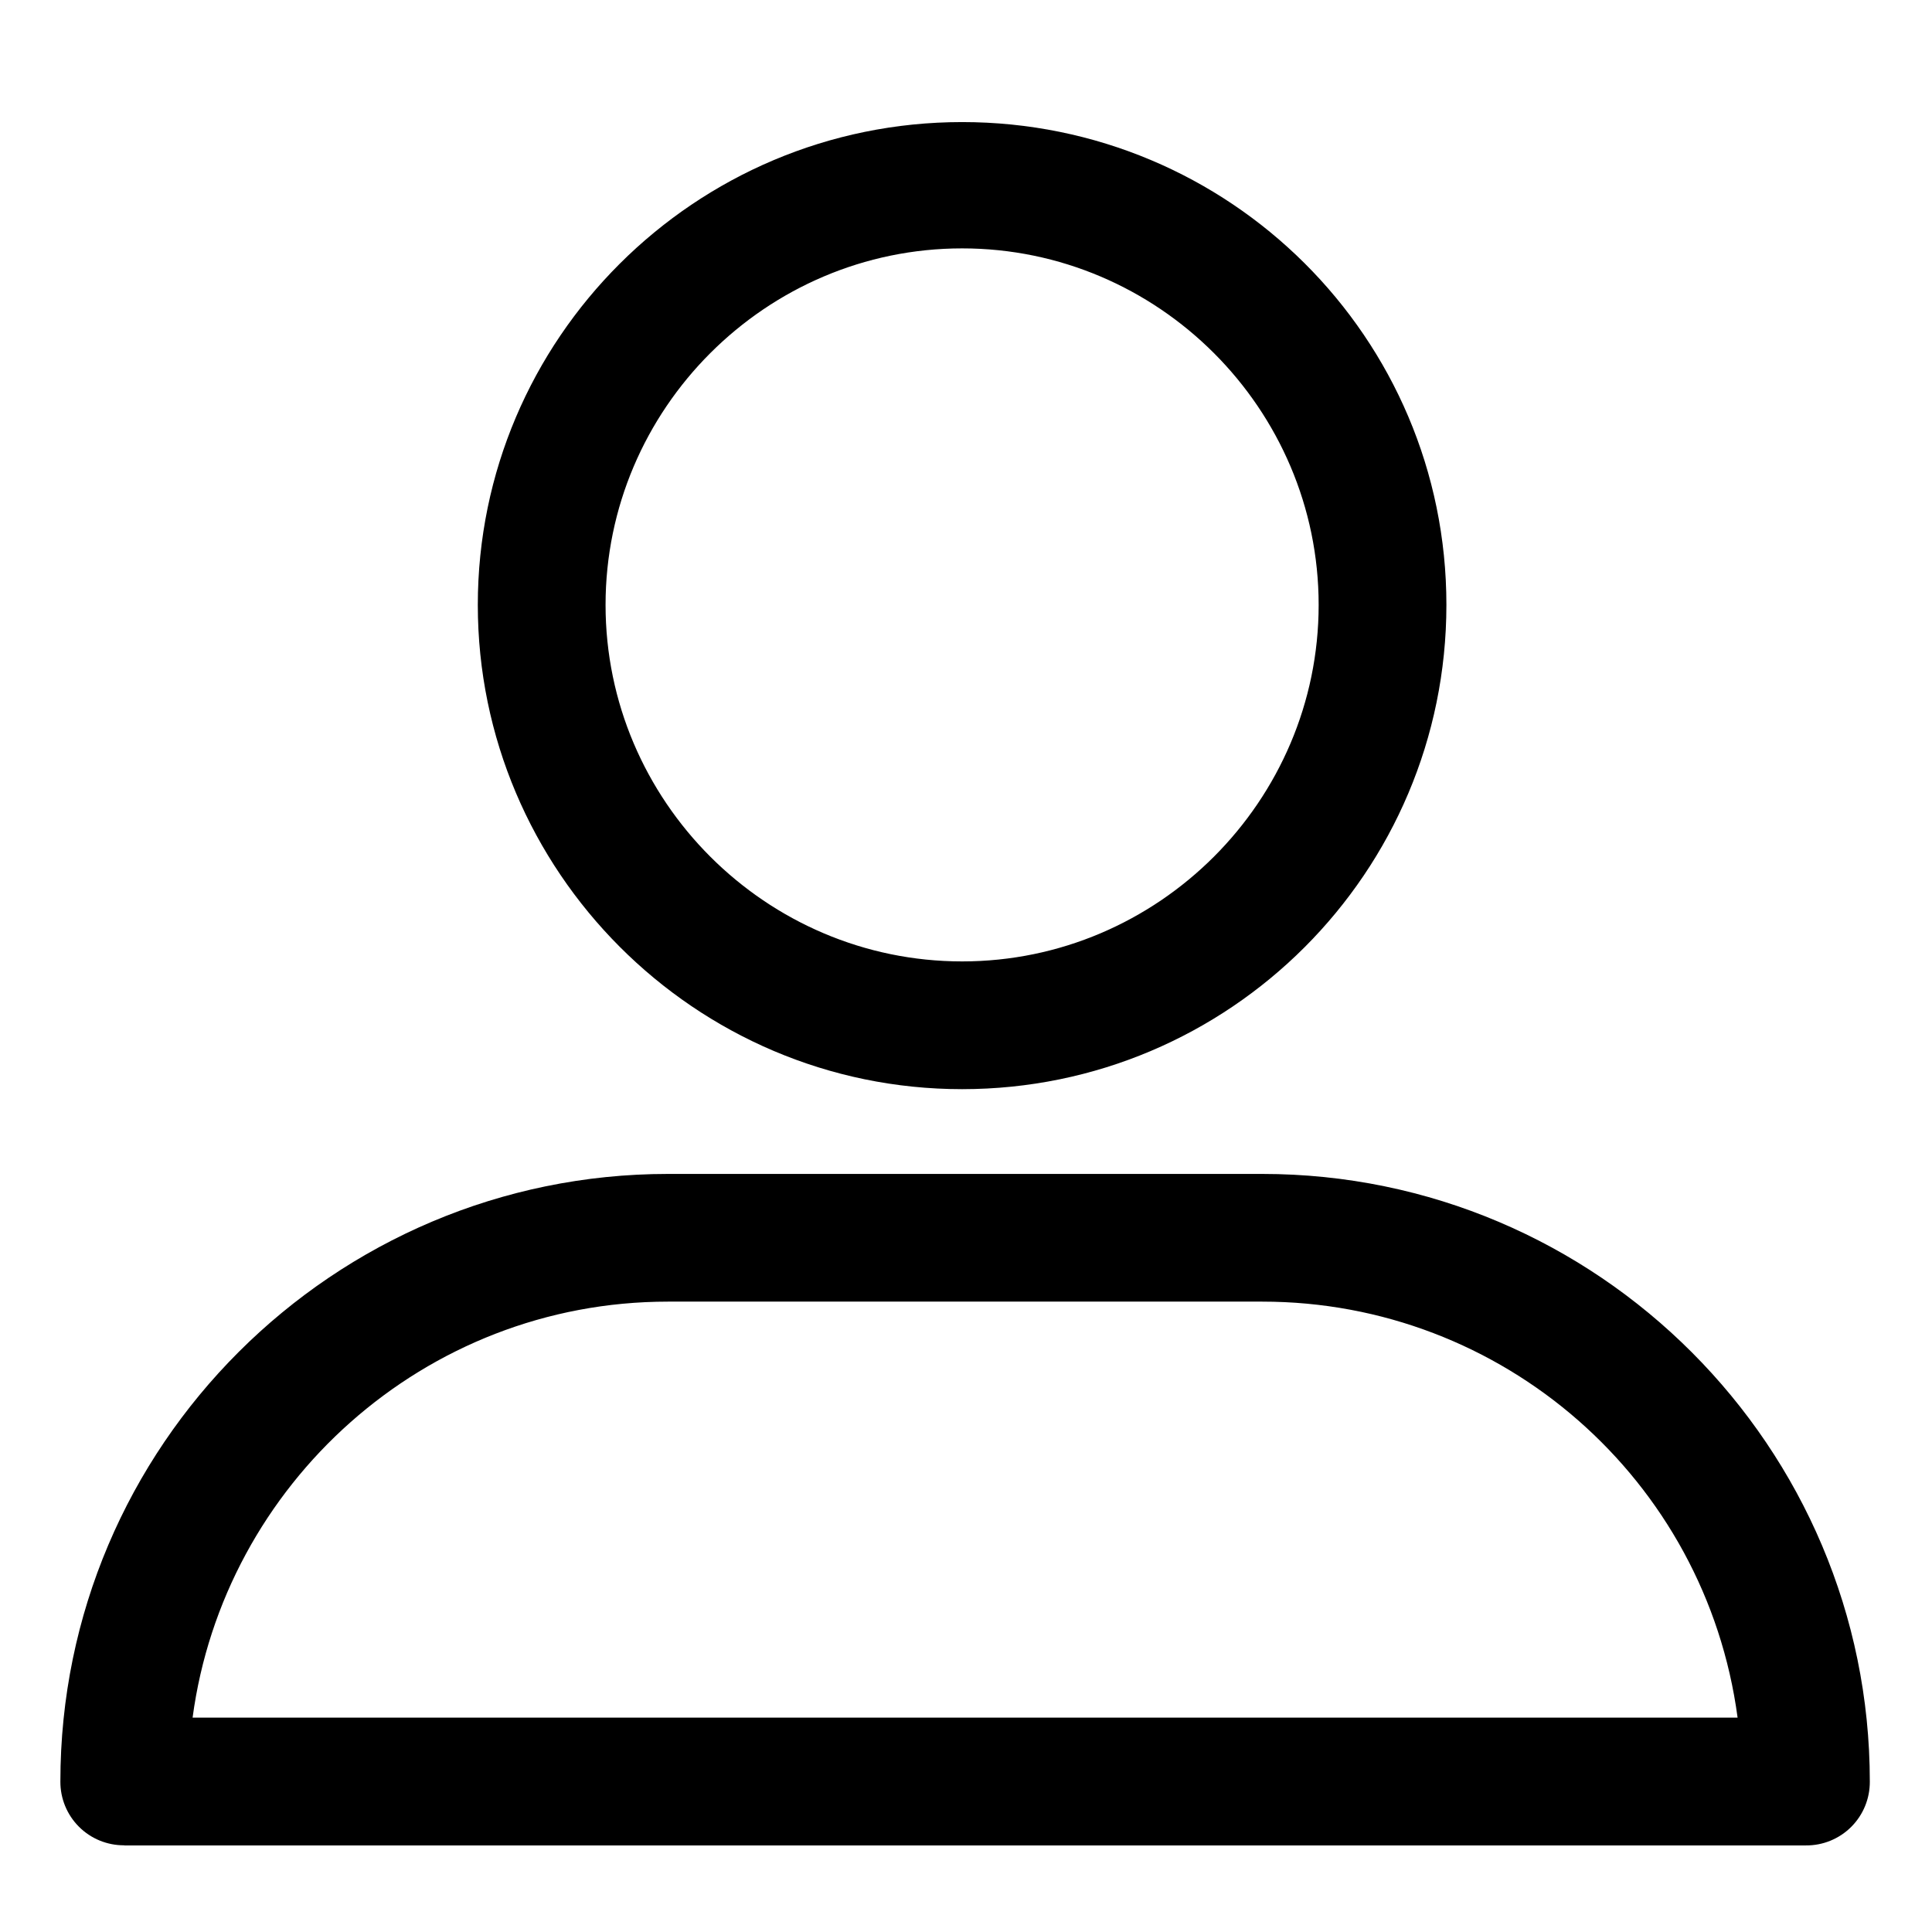
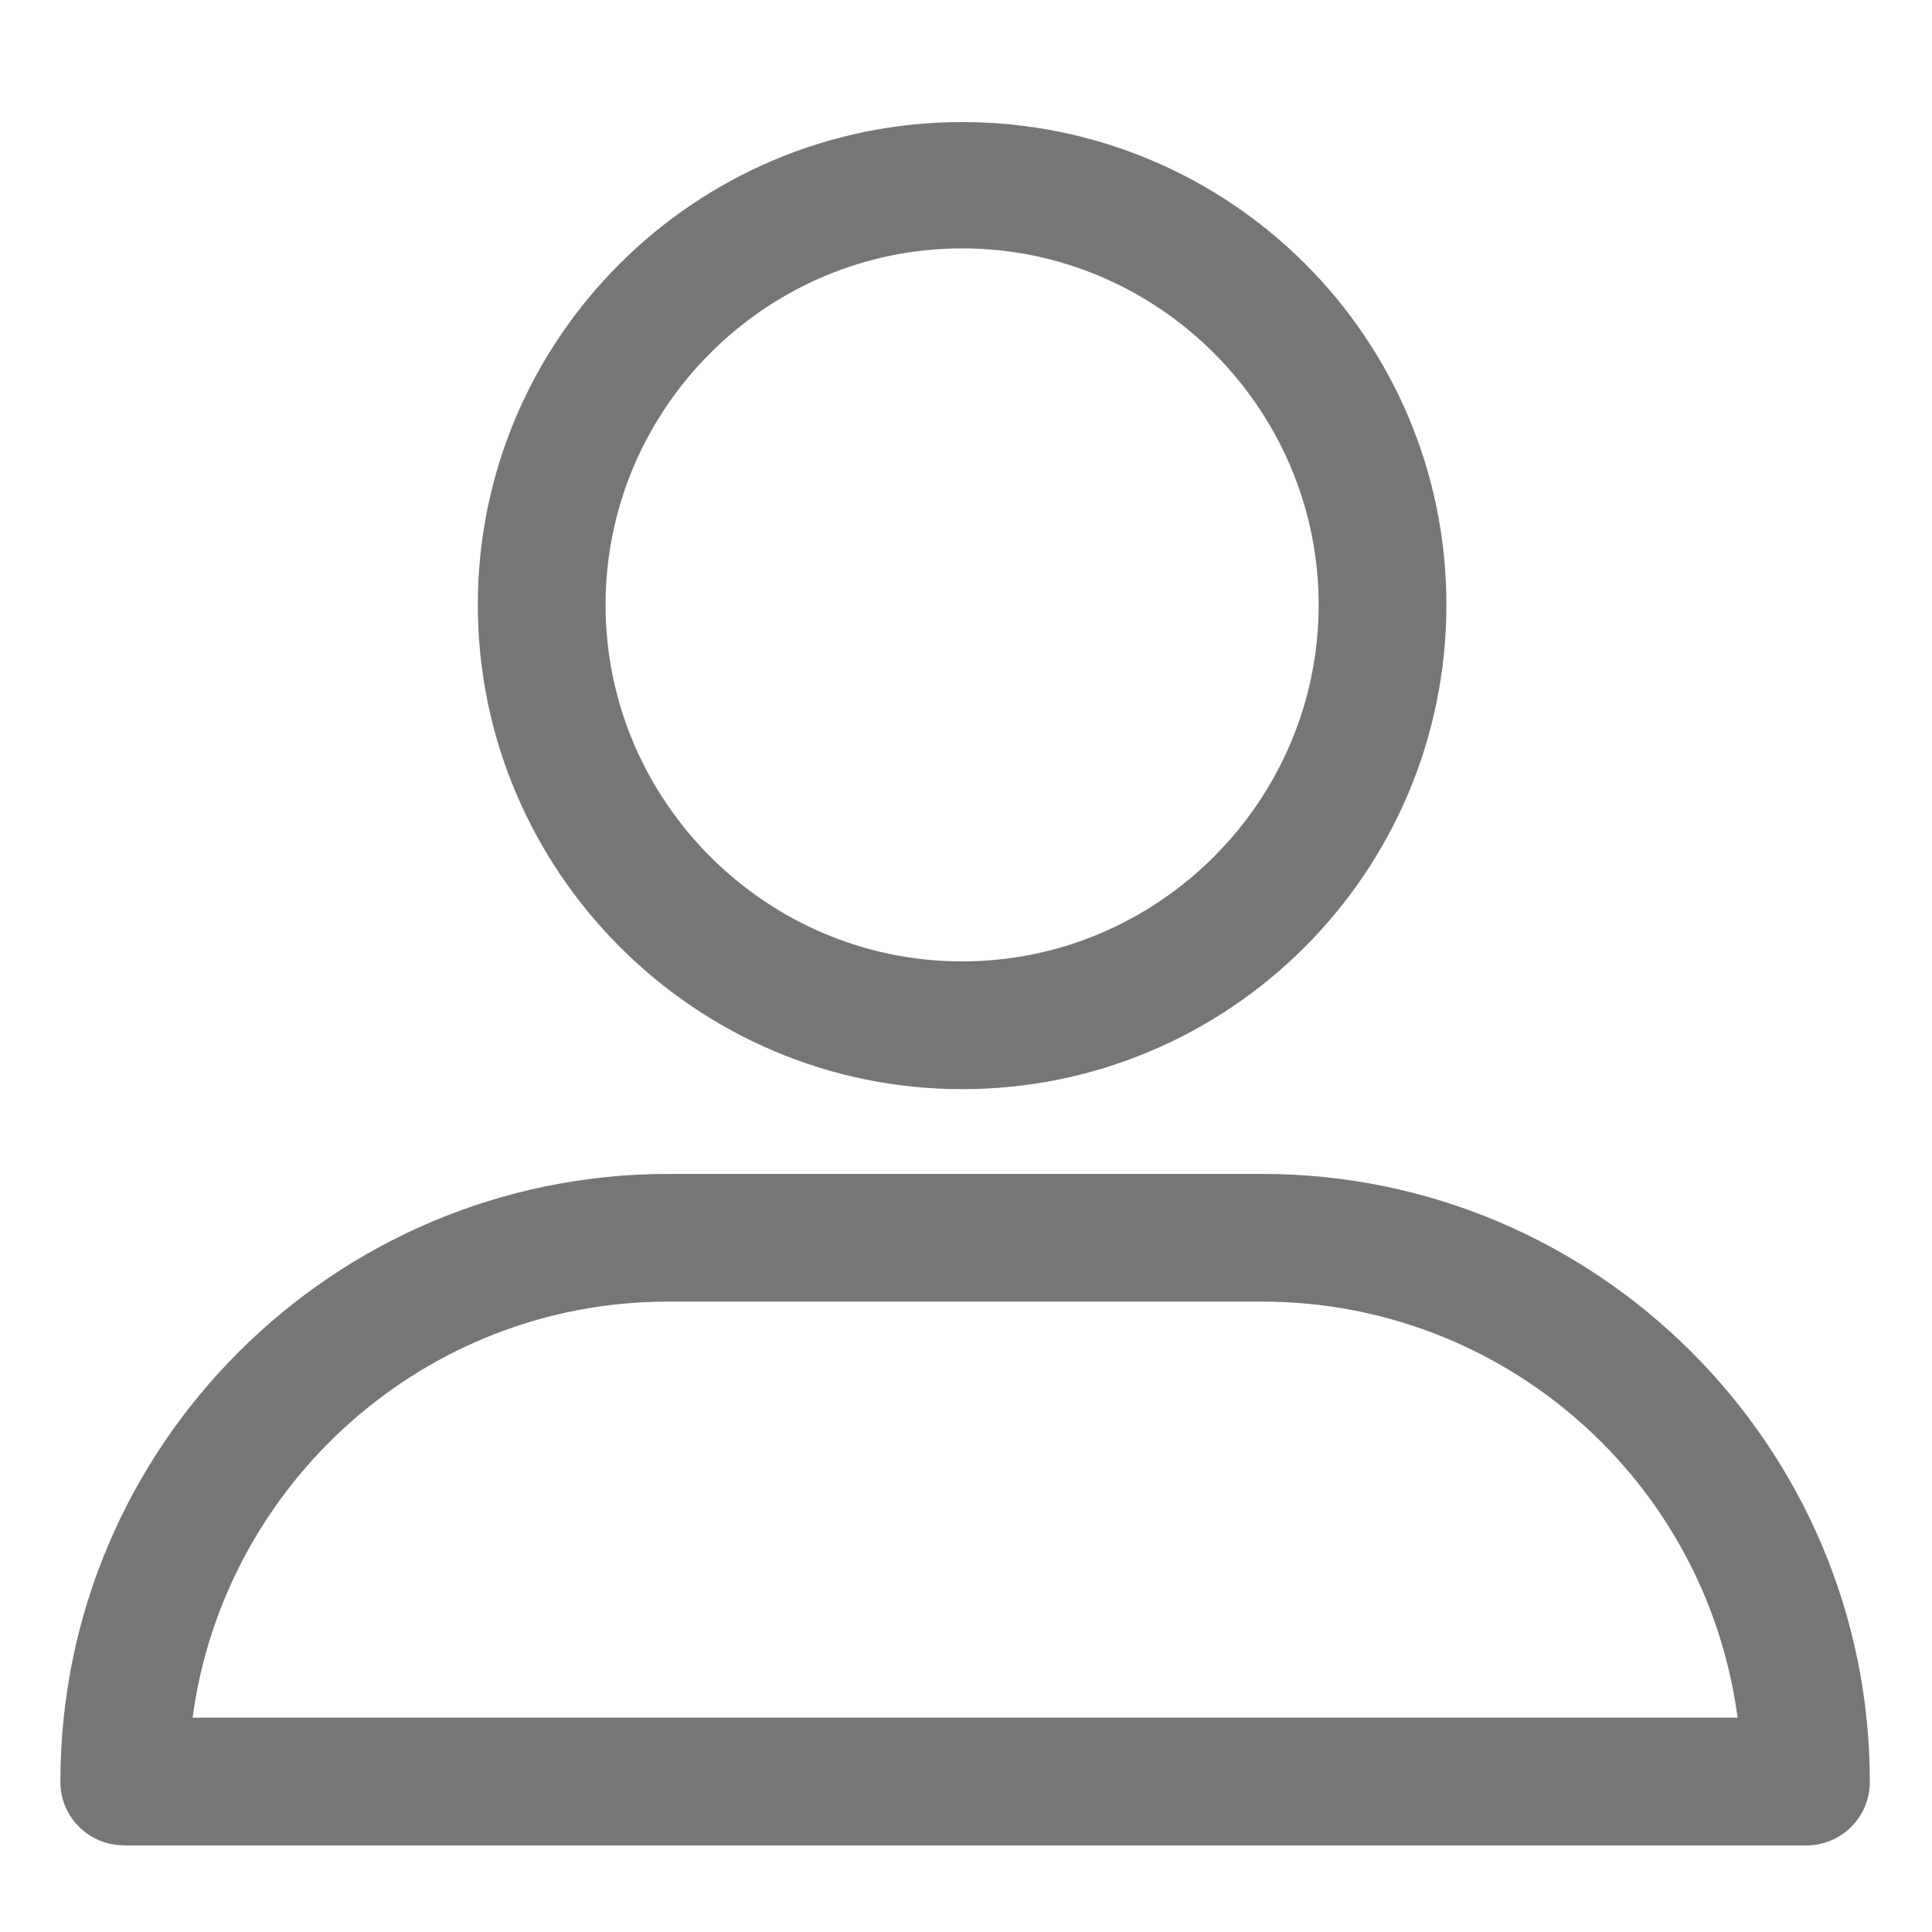
- <svg xmlns="http://www.w3.org/2000/svg" width="32" height="32" viewBox="0 0 32 32">
+ <svg xmlns="http://www.w3.org/2000/svg" fill="#767676" width="32" height="32" viewBox="0 0 32 32">
  <path fill-rule="nonzero" d="M15.936 18.04c-4.43 0-8.022-3.617-8.022-8.021 0-4.404 3.593-7.997 8.022-7.997s8.021 3.568 8.021 7.997a8.023 8.023 0 0 1-8.021 8.021zm0-13.926c-3.248 0-5.906 2.657-5.906 5.905s2.658 5.905 5.906 5.905c3.248 0 5.905-2.657 5.905-5.905s-2.657-5.905-5.905-5.905zM2.058 30.564A1.05 1.05 0 0 1 1 29.508c0-5.561 4.527-10.064 10.064-10.064h9.842c5.56 0 10.064 4.527 10.064 10.064a1.05 1.05 0 0 1-1.058 1.058H2.058zm9.006-9.005c-4.036 0-7.357 3.026-7.874 6.89h25.59a7.942 7.942 0 0 0-7.874-6.89h-9.842z" />
</svg>
